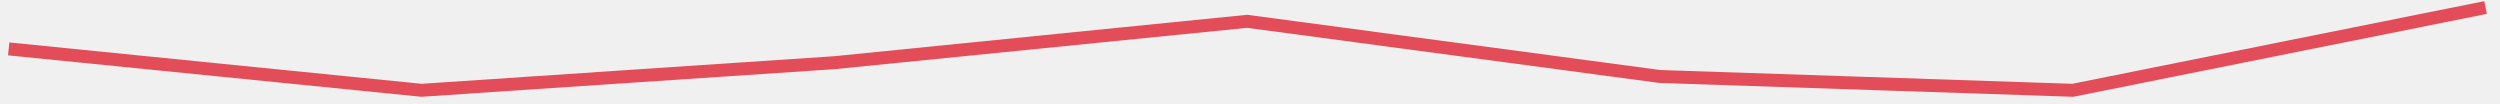
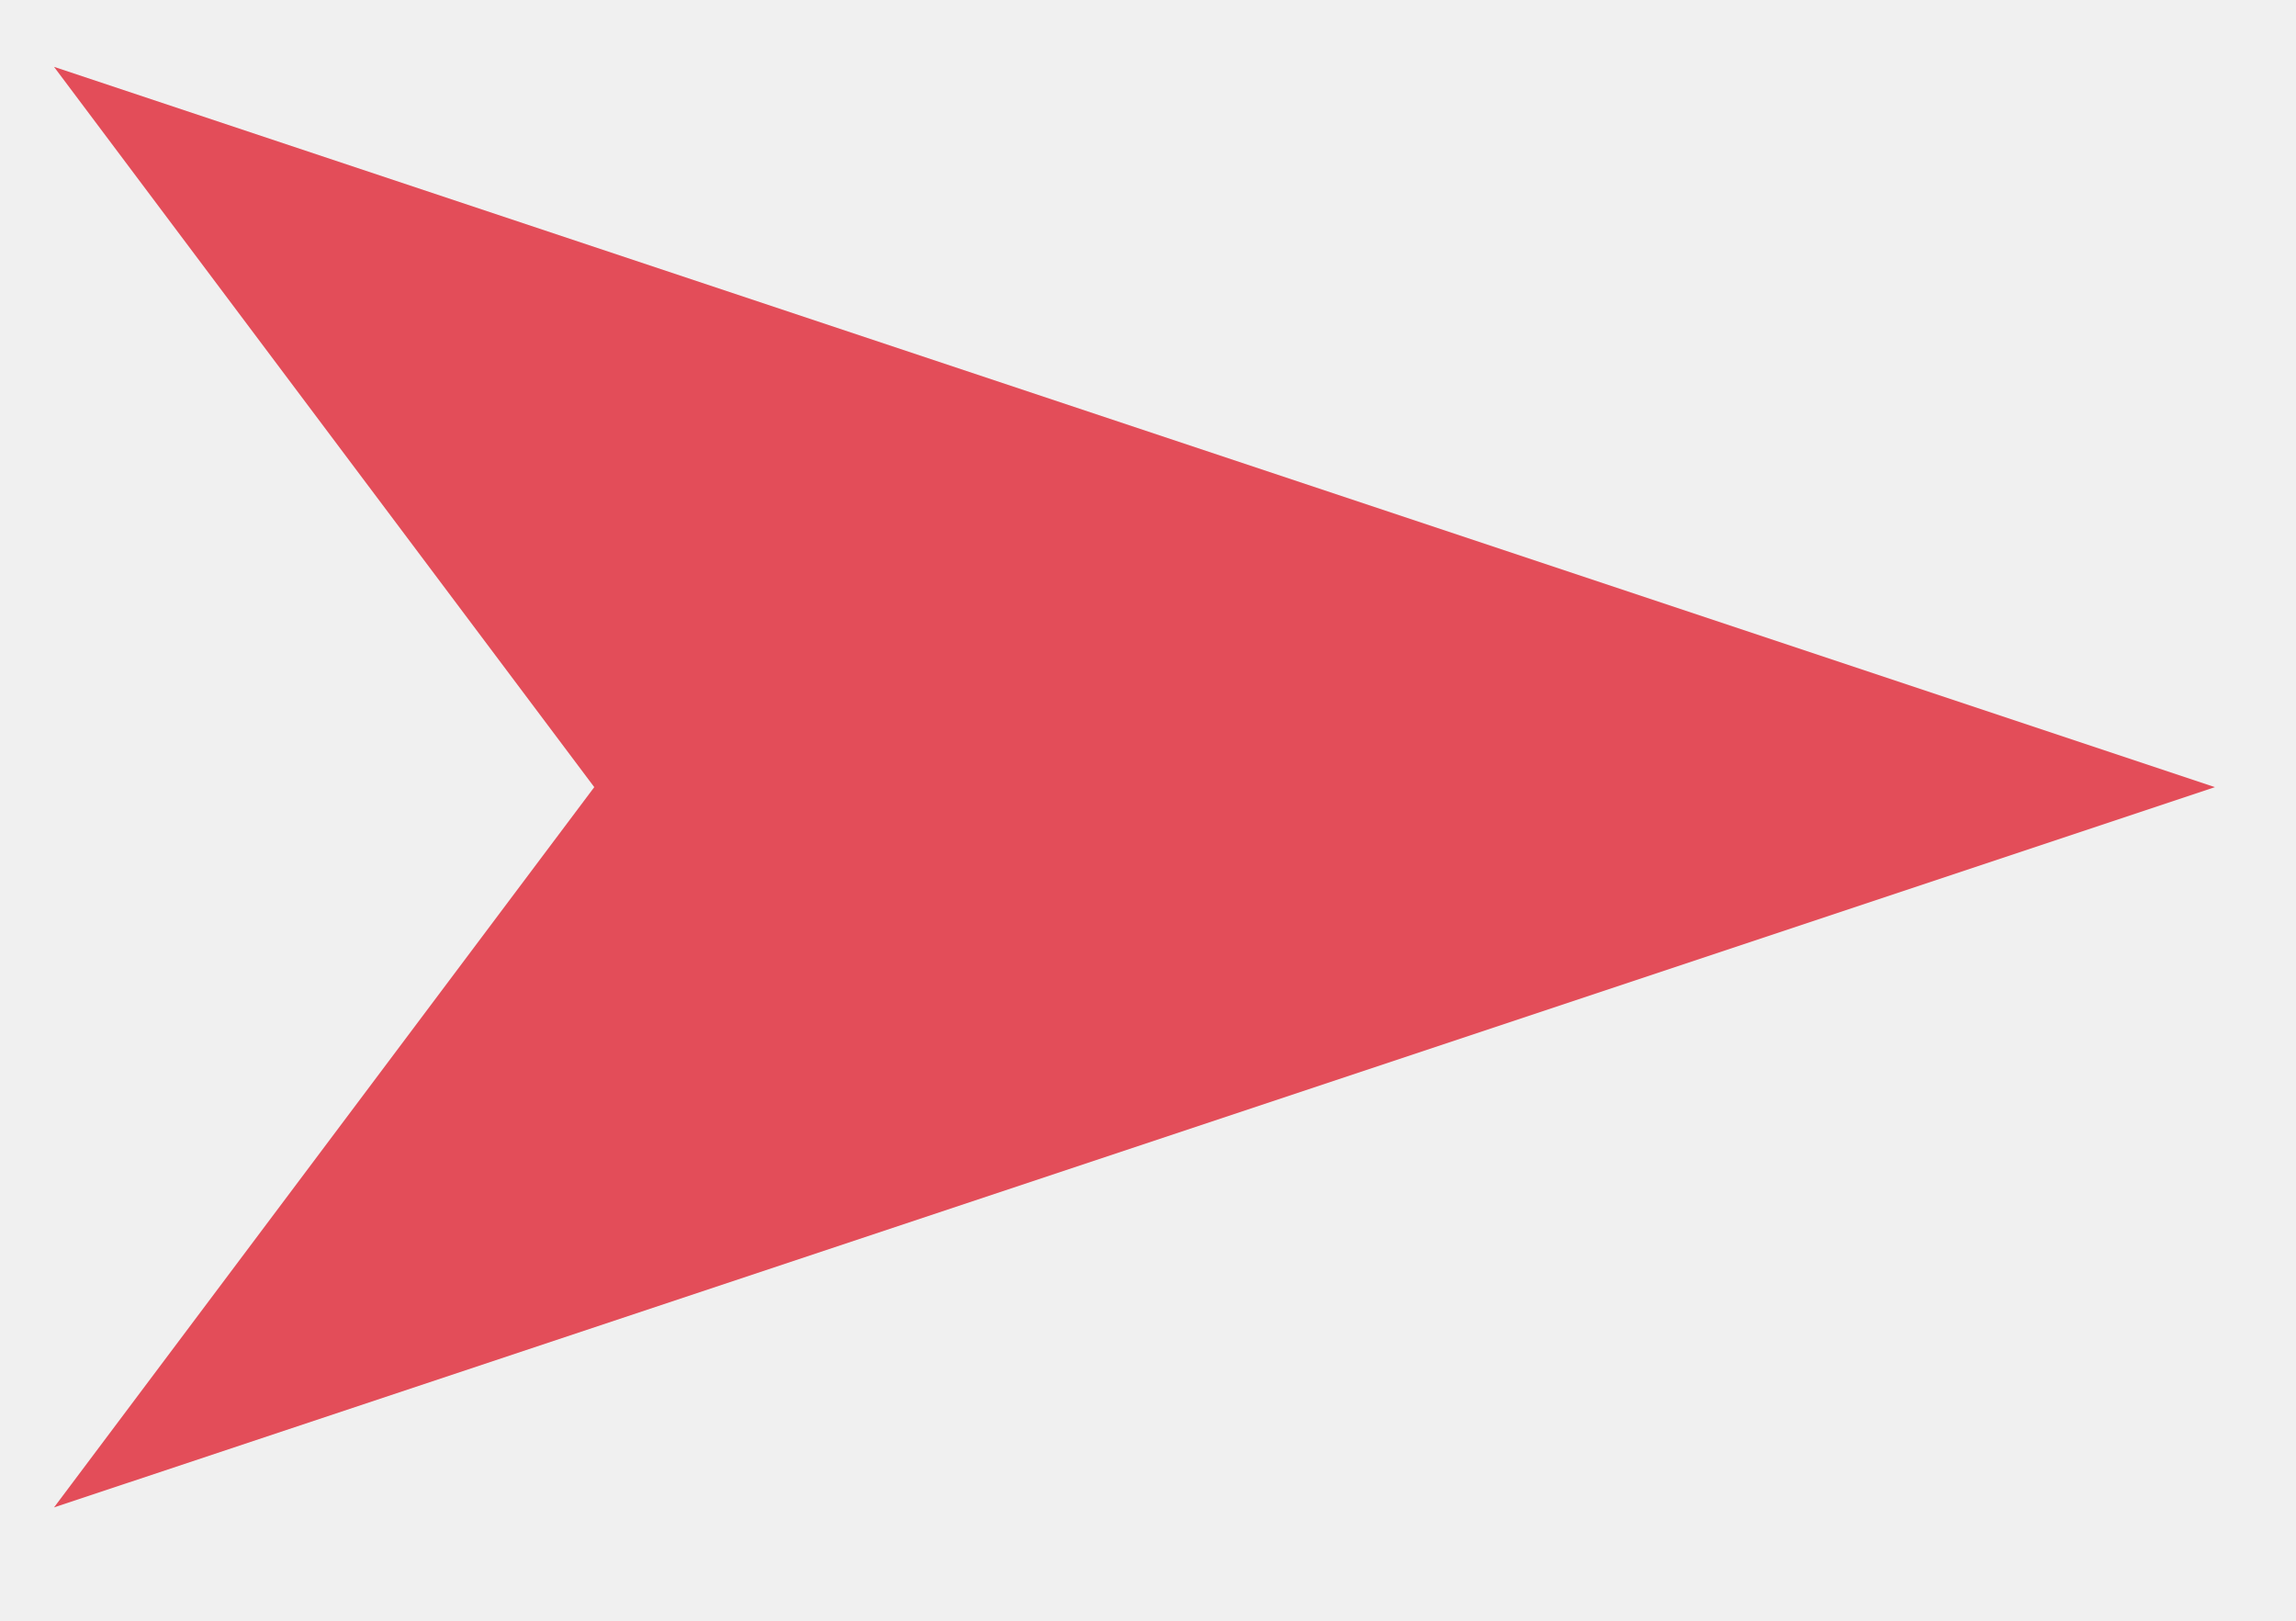
- <svg xmlns="http://www.w3.org/2000/svg" version="1.1" width="386px" height="16px">
-   <g transform="matrix(1 0 0 1 -6 -437 )">
-     <path d="M 0.341 6.55  L 64.08 12.94  L 127.818 8.68  L 191.557 2.29  L 255.295 10.81  L 319.034 12.94  L 382.773 0.16  " stroke-width="2" stroke-dasharray="0" stroke="rgba(227, 77, 89, 1)" fill="none" transform="matrix(1 0 0 1 7 438 )" class="stroke" />
+ <svg xmlns="http://www.w3.org/2000/svg" version="1.1" width="17px" height="12px">
+   <defs>
+     <pattern id="BGPattern" patternUnits="userSpaceOnUse" alignment="0 0" imageRepeat="None" />
+     <mask fill="white" id="Clip114">
+       <path d="M 0.4 0.495  L 16.4 5.828  L 0.4 11.161  L 4.4 5.828  L 0.4 0.495  Z " fill-rule="evenodd" />
+     </mask>
+   </defs>
+   <g transform="matrix(1 0 0 1 -373 -441 )">
+     <path d="M 0.4 0.495  L 16.4 5.828  L 0.4 11.161  L 4.4 5.828  L 0.4 0.495  Z " fill-rule="nonzero" fill="rgba(227, 77, 89, 1)" stroke="none" transform="matrix(1 0 0 1 373 441 )" class="fill" />
+     <path d="M 0.4 0.495  L 16.4 5.828  L 0.4 11.161  L 4.4 5.828  L 0.4 0.495  Z " stroke-width="0" stroke-dasharray="0" stroke="rgba(255, 255, 255, 0)" fill="none" transform="matrix(1 0 0 1 373 441 )" class="stroke" mask="url(#Clip114)" />
  </g>
</svg>
